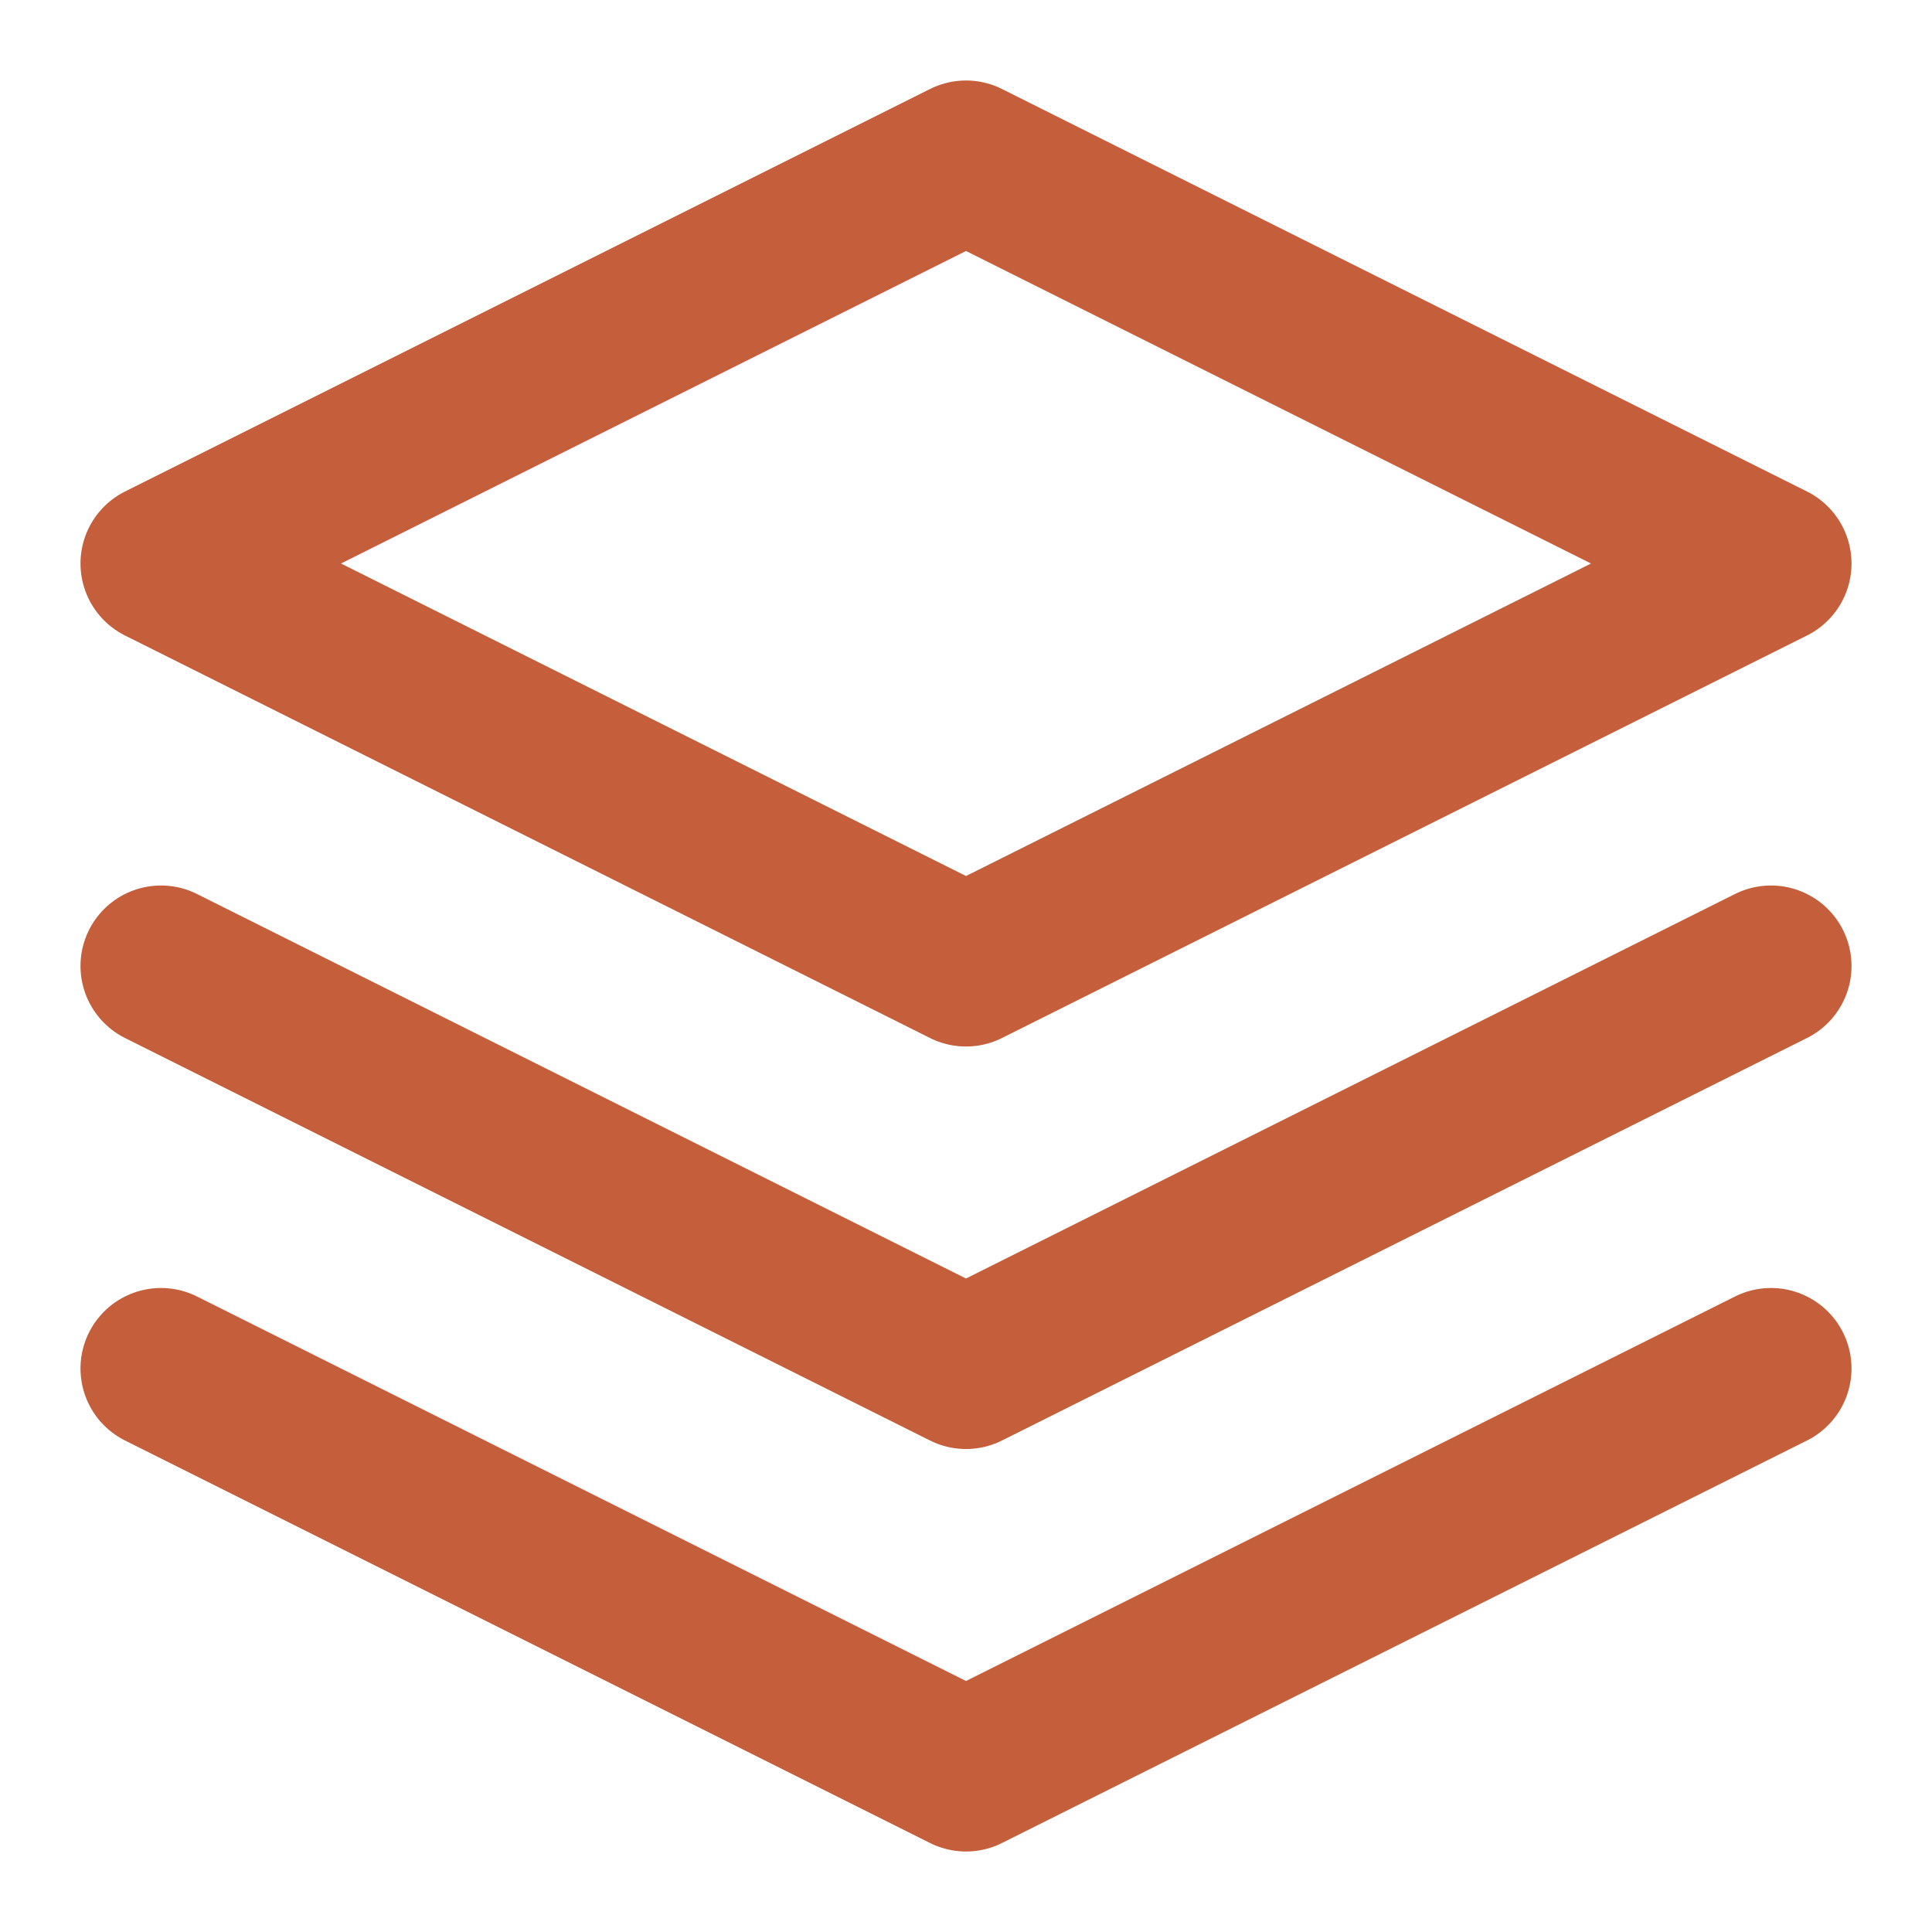
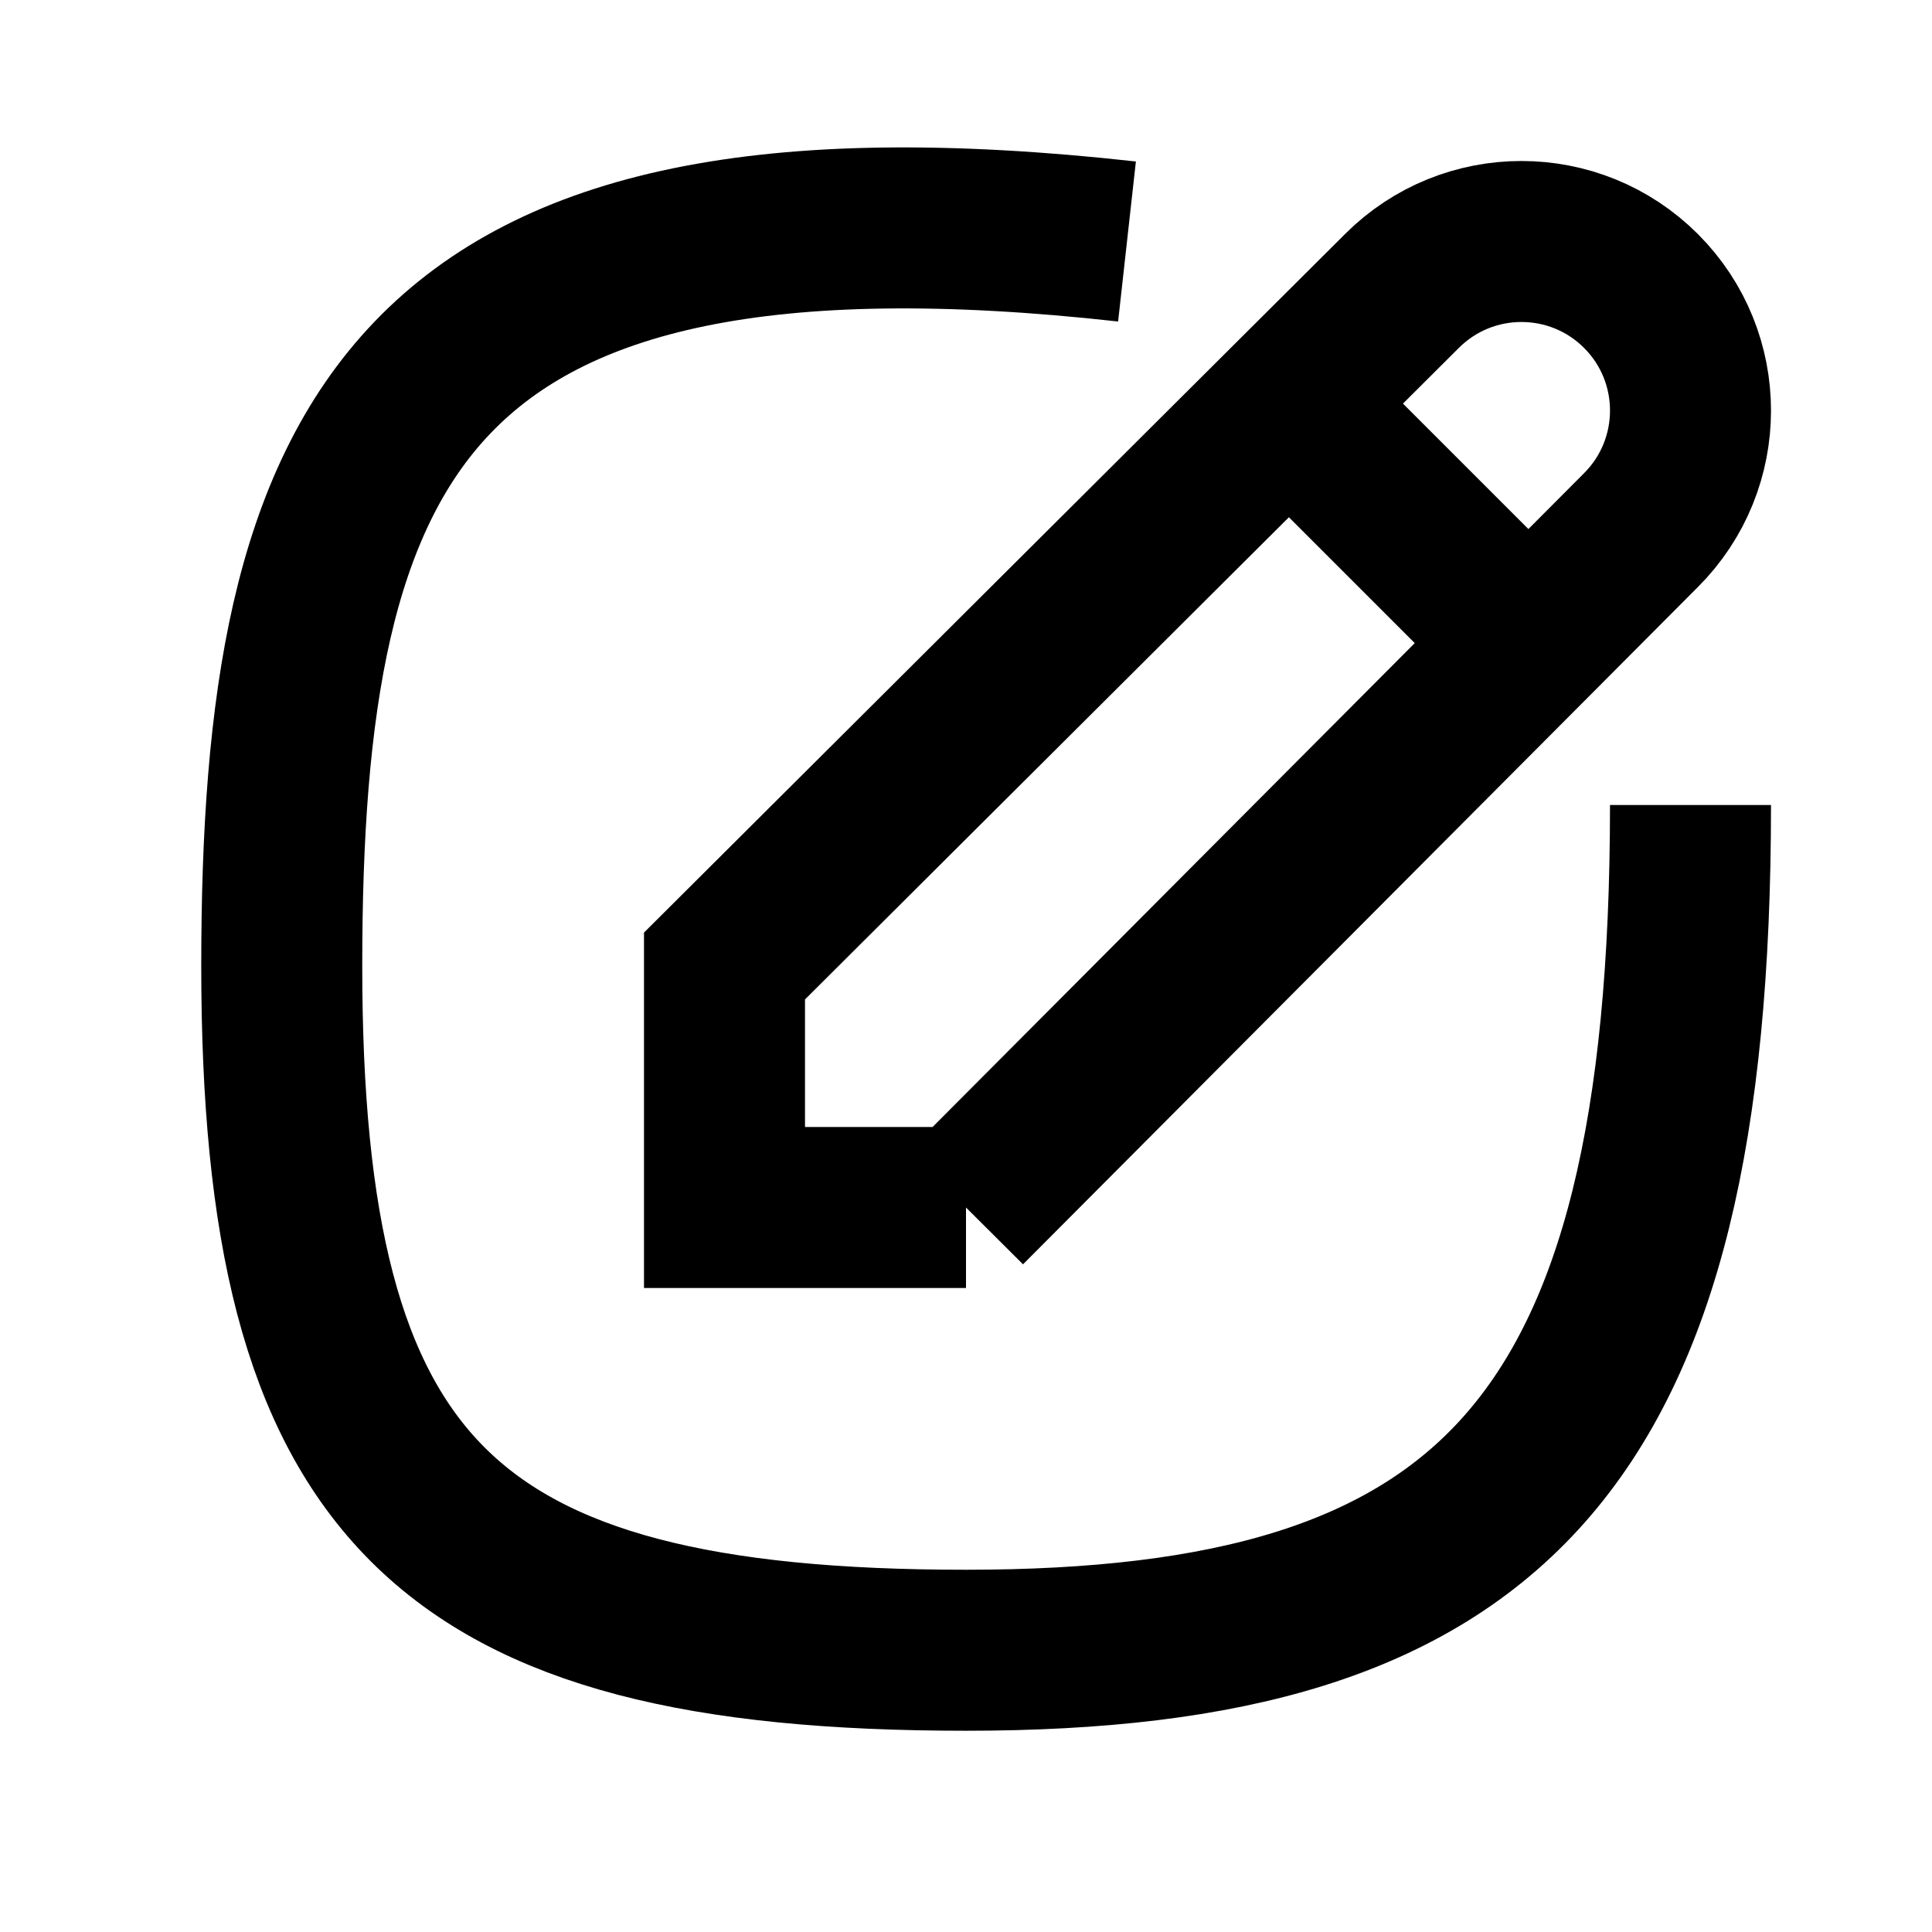
- <svg xmlns="http://www.w3.org/2000/svg" viewBox="0 0 24 24" fill="none" stroke="#c45e3b" stroke-width="2" stroke-linecap="round" stroke-linejoin="round">
-   <path d="M12 2L2 7l10 5 10-5-10-5zM2 17l10 5 10-5M2 12l10 5 10-5" />
+ <svg xmlns="http://www.w3.org/2000/svg" viewBox="0 0 24 24">
+   <path d="M 20 8 M 21 10 C 21 18 18.5 20.5 12 20.5 C 5.5 20.5 3.5 18.5 3.5 12 C 3.5 5.5 5 2 14 3 M 12 15 l 8.385 -8.415 a 2.1 2.1 0 0 0 -2.97 -2.97 l -8.415 8.385 v 3 h 3 M16 5l3 3" stroke="#000" stroke-width="2" fill="none" />
</svg>
